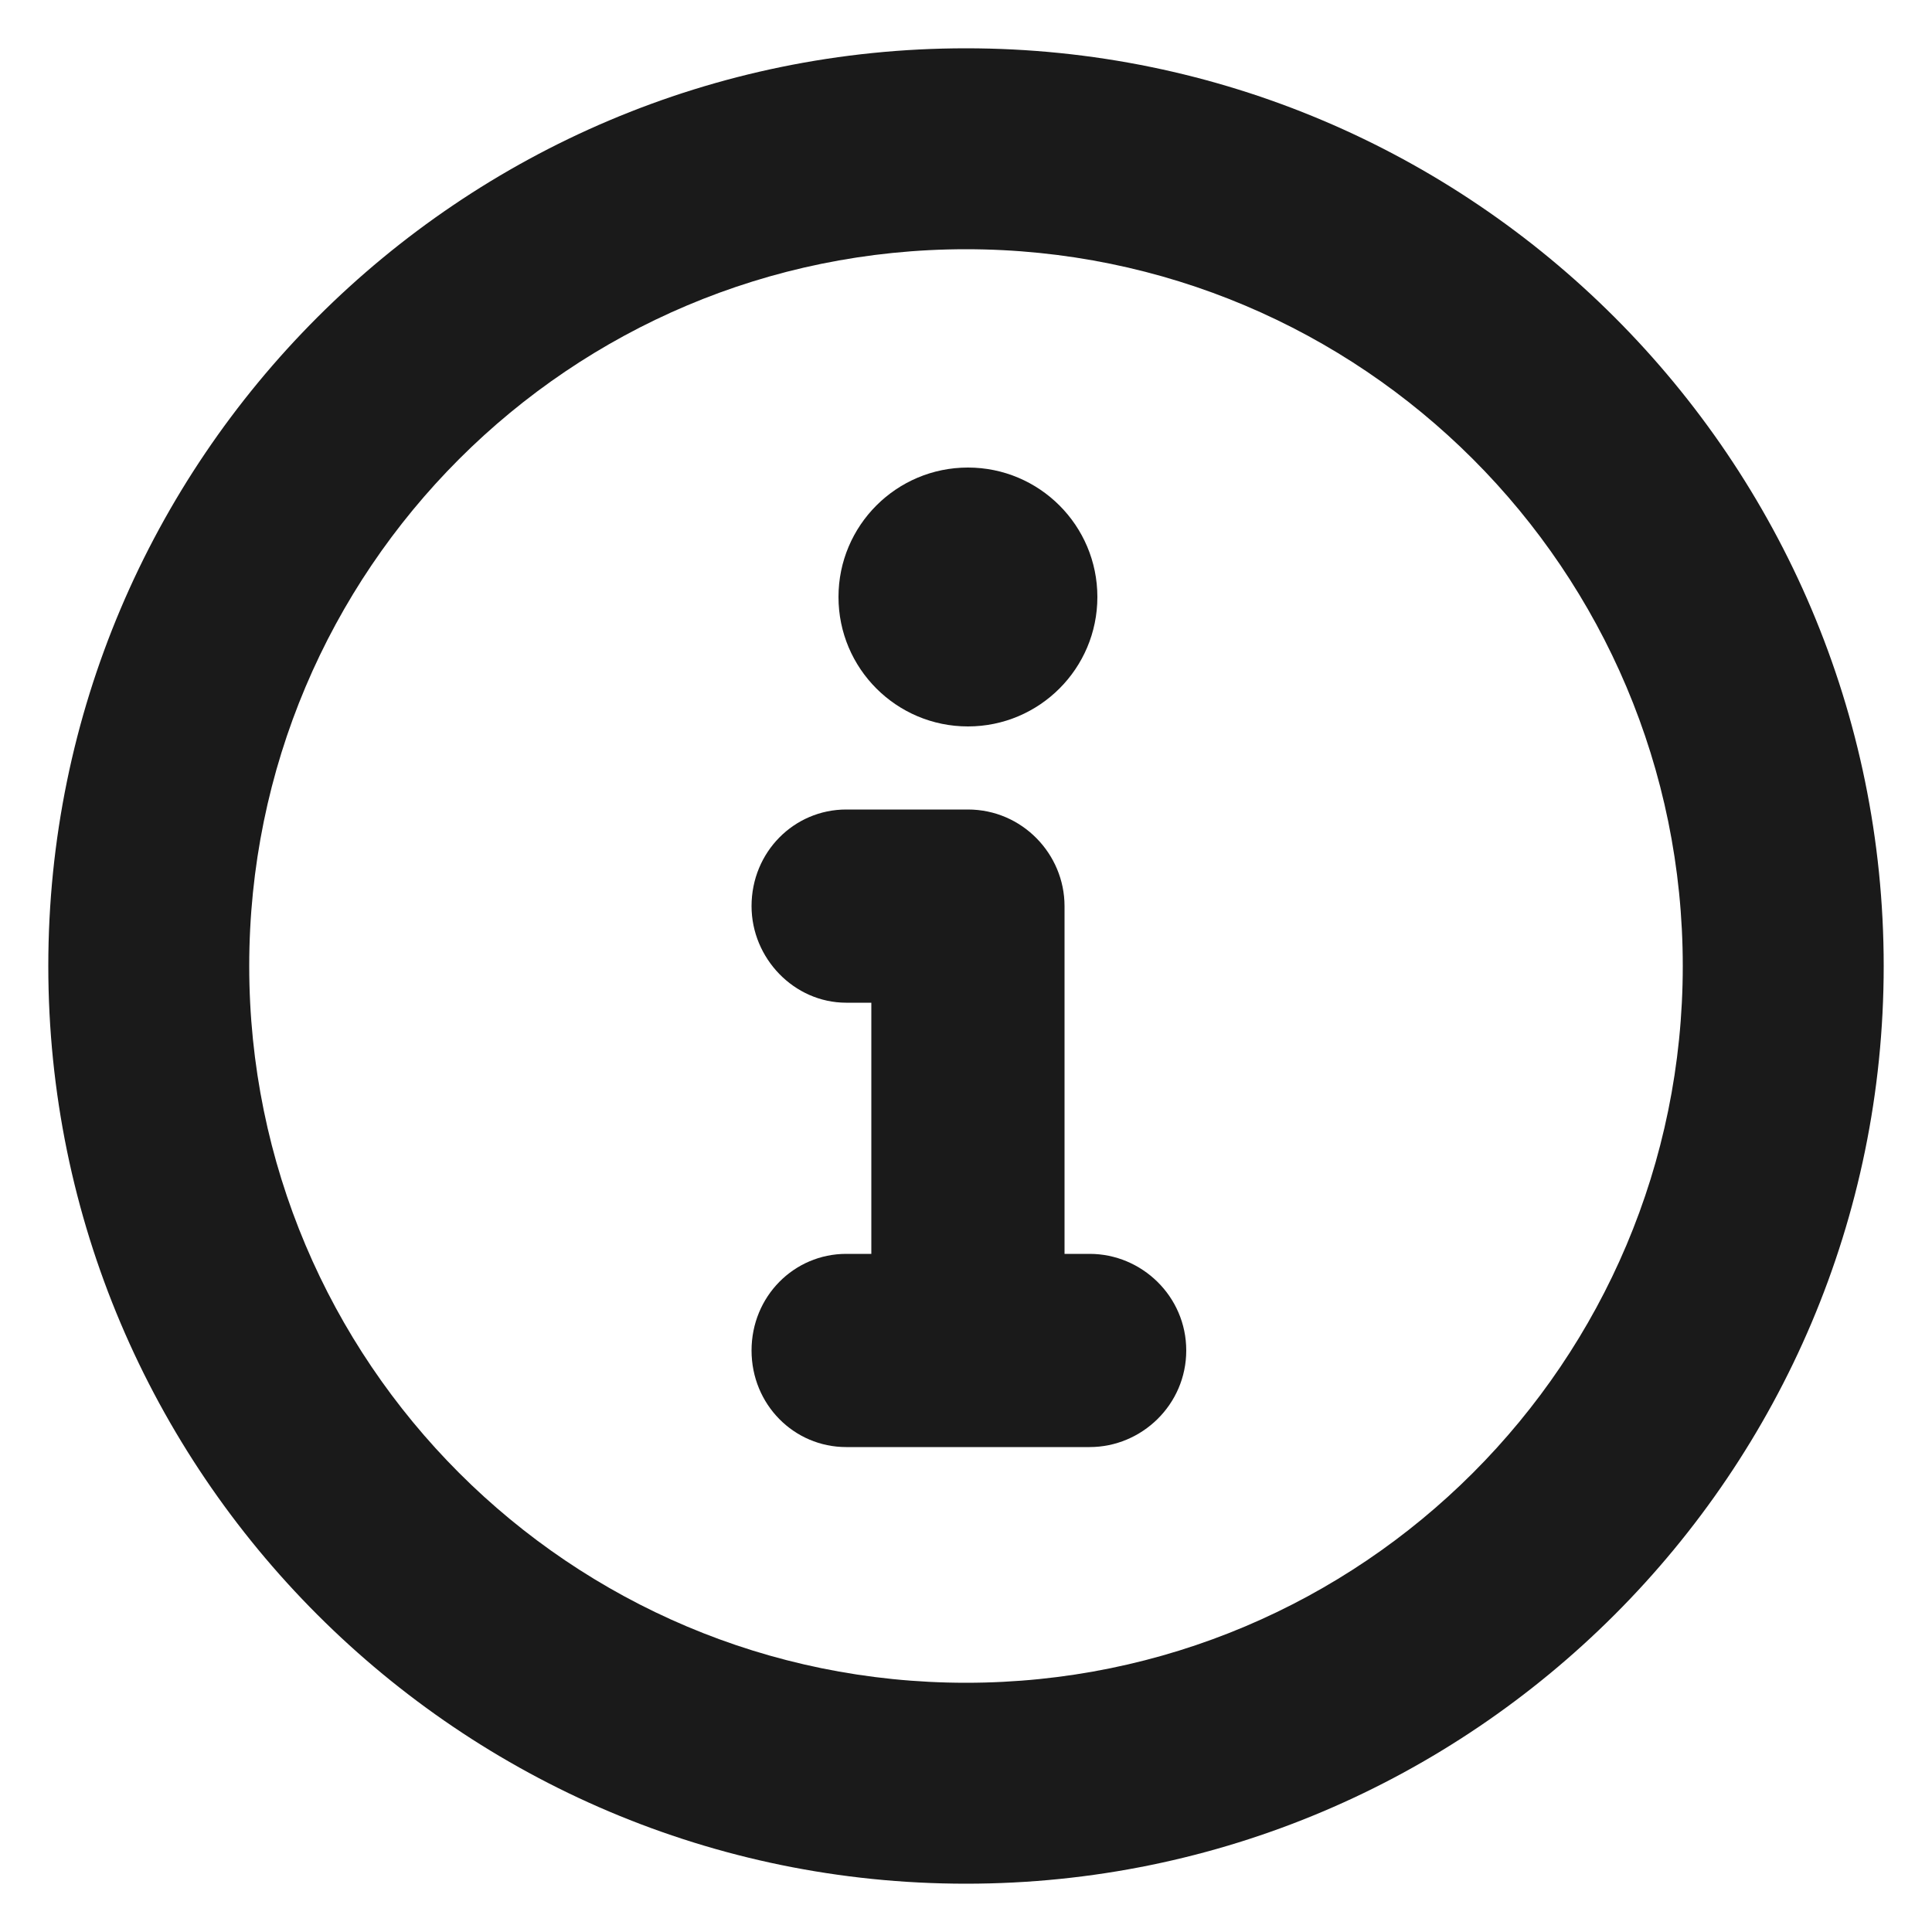
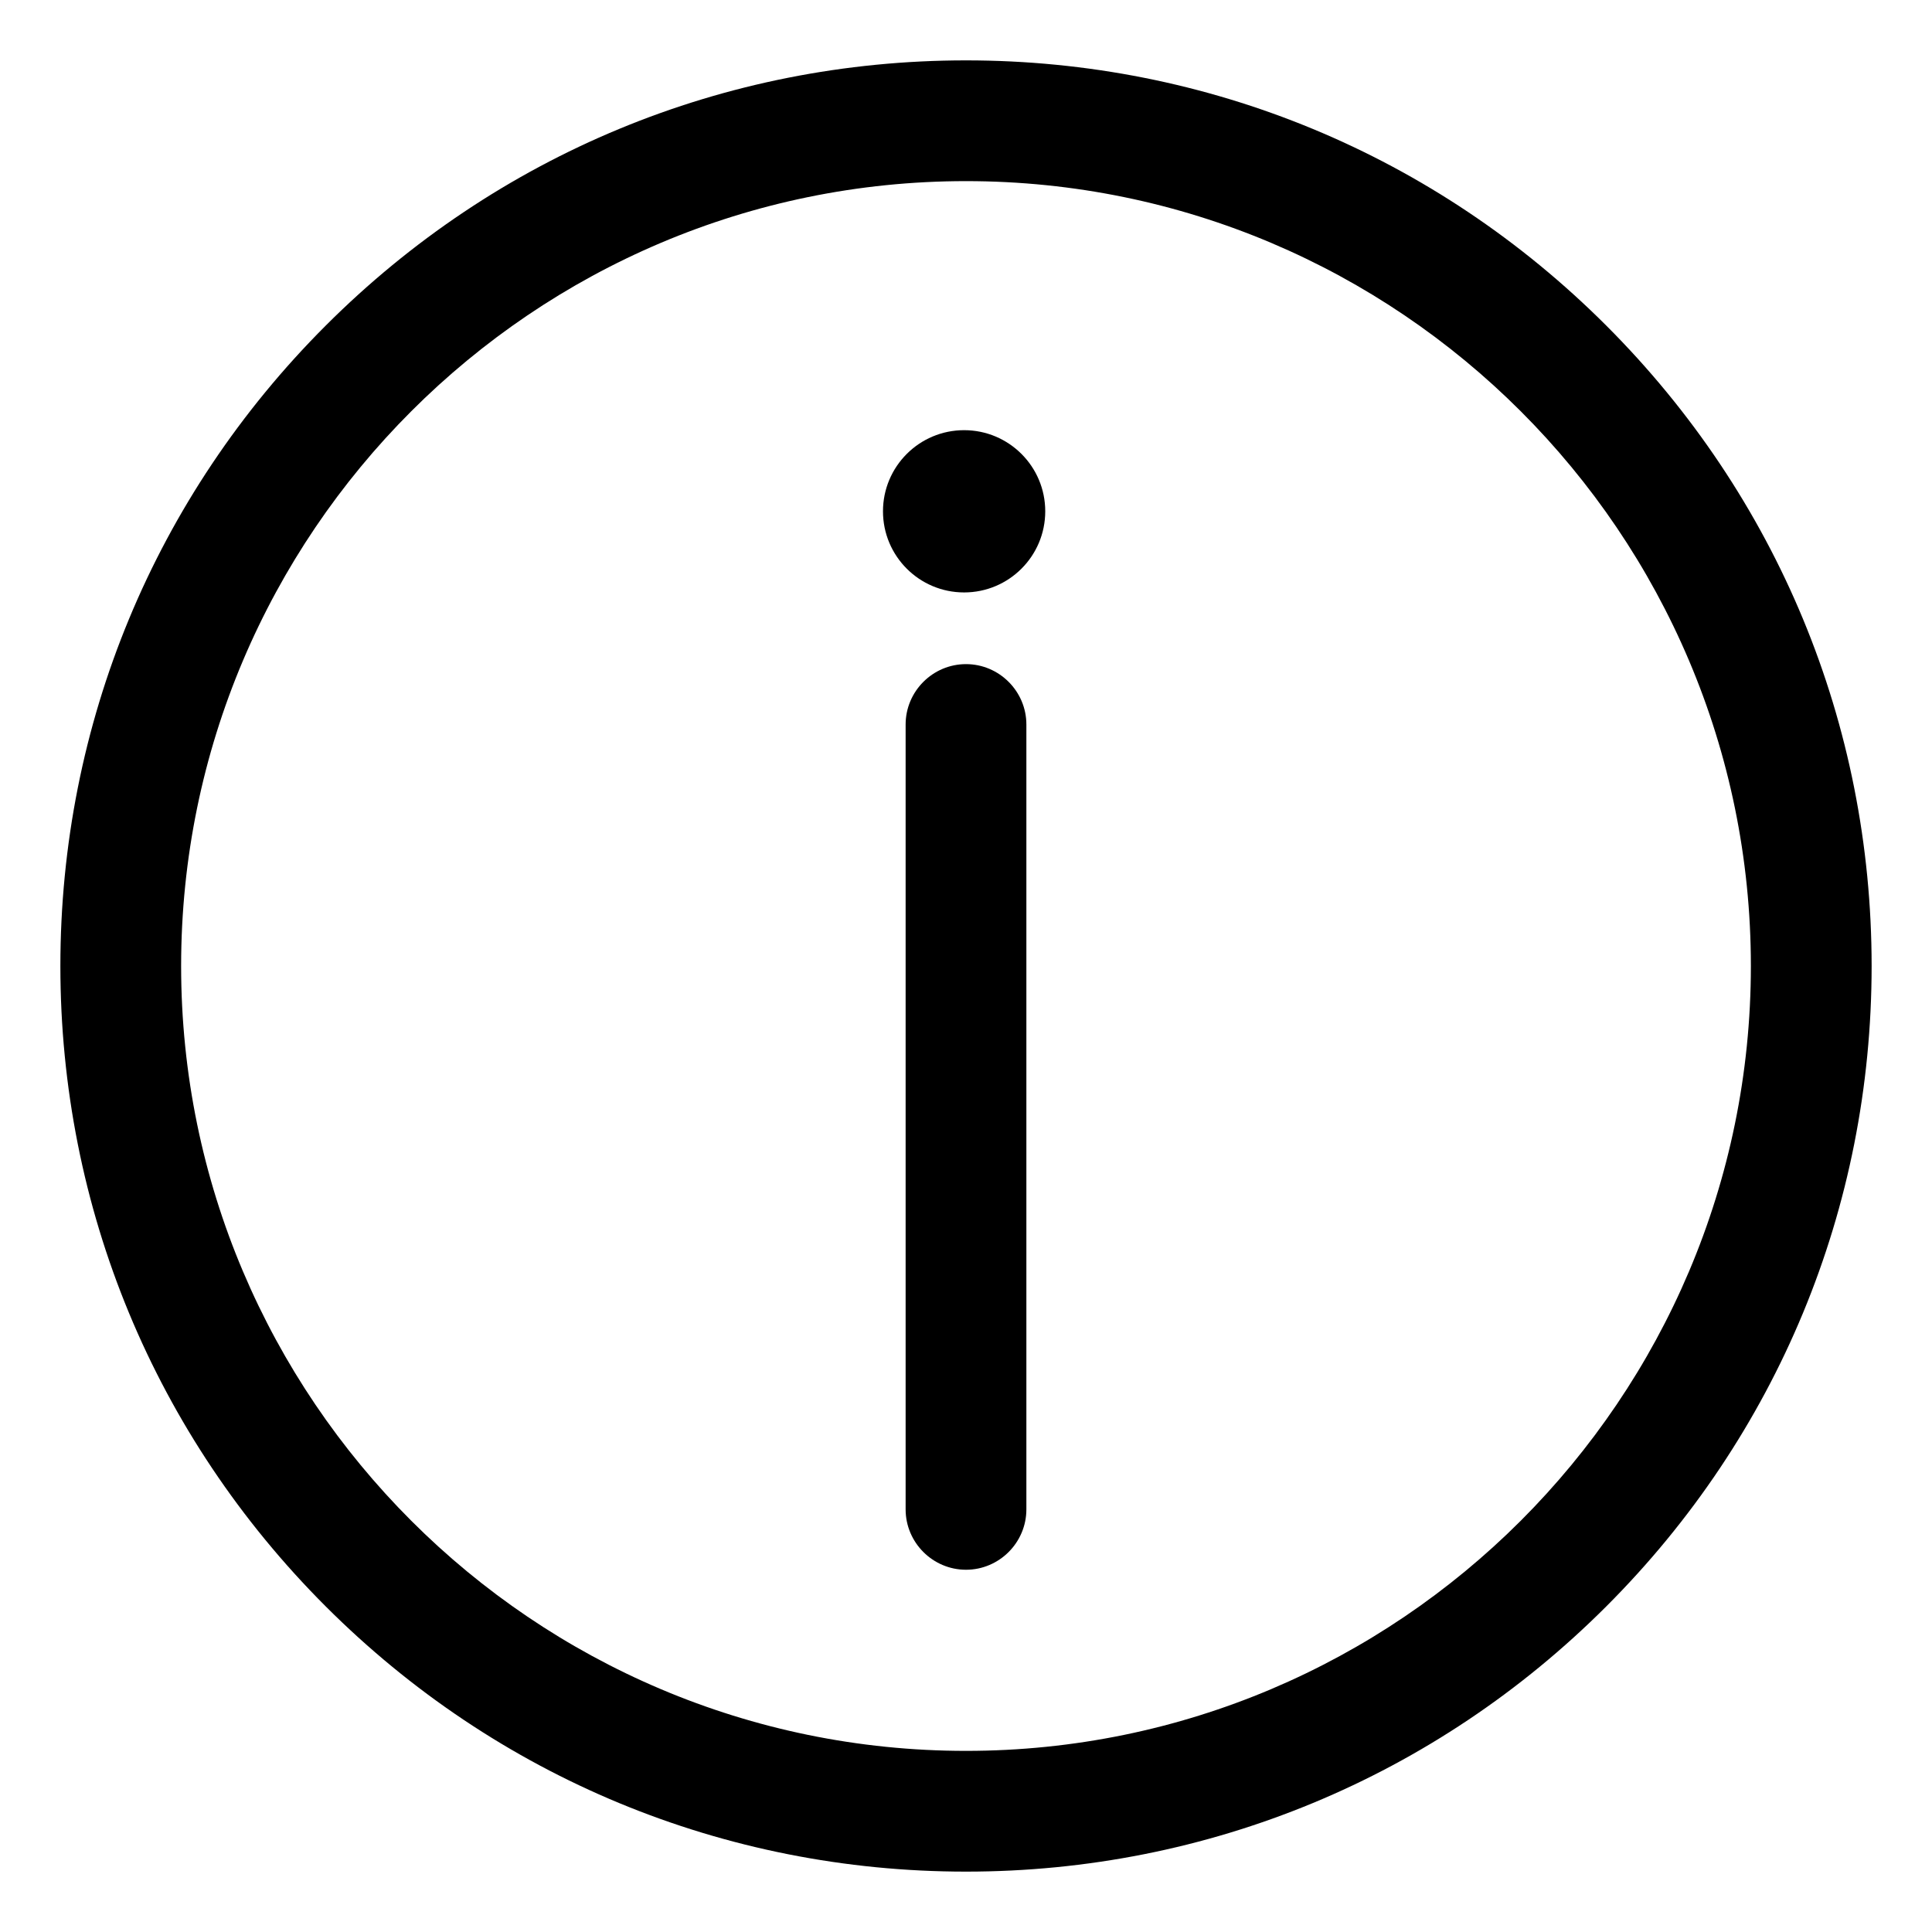
- <svg xmlns="http://www.w3.org/2000/svg" height="100px" width="100px" fill="#1A1A1A" version="1.1" x="0px" y="0px" viewBox="0 0 100 100" style="enable-background:new 0 0 100 100;" xml:space="preserve">
+ <svg xmlns="http://www.w3.org/2000/svg" width="1200pt" height="1200pt" version="1.1" viewBox="0 0 1200 1200">
  <g>
-     <g>
-       <g>
-         <path d="M50,2.5C23.8,2.5,2.5,23.8,2.5,50S23.8,97.5,50,97.5S97.5,76.2,97.5,50S76.2,2.5,50,2.5z M50,87.1     c-20.5,0-37.1-16.6-37.1-37.1S29.5,12.9,50,12.9S87.1,29.5,87.1,50S70.5,87.1,50,87.1z" />
-         <path d="M56.4,64.9h-1.3v-18c0-2.7-2.2-5-5-5h-6.3c-2.7,0-4.9,2.2-4.9,5c0,2.7,2.2,5,4.9,5h1.3v13h-1.3c-2.7,0-4.9,2.2-4.9,5     s2.2,5,4.9,5h12.6c2.7,0,5-2.2,5-5S59.1,64.9,56.4,64.9z" />
-         <circle cx="50.1" cy="30.9" r="6.7" />
-       </g>
-     </g>
+     <path d="m649.22 317.58c0 27.828-22.562 50.391-50.391 50.391s-50.391-22.562-50.391-50.391 22.562-50.391 50.391-50.391 50.391 22.562 50.391 50.391" />
+     <path d="m997.73 202.27c-106.17-106.17-247.5-164.77-397.73-164.77s-291.56 58.594-397.73 164.77-164.77 247.5-164.77 397.73 58.594 291.56 164.77 397.73 247.5 164.77 397.73 164.77 291.56-58.594 397.73-164.77 164.77-247.5 164.77-397.73-58.594-291.56-164.77-397.73zm-397.73 885.23c-268.83 0-487.5-218.67-487.5-487.5s218.67-487.5 487.5-487.5 487.5 218.67 487.5 487.5-218.67 487.5-487.5 487.5z" />
+     <path d="m600 412.5c-20.625 0-37.5 16.875-37.5 37.5v487.5c0 20.625 16.875 37.5 37.5 37.5s37.5-16.875 37.5-37.5v-487.5c0-20.625-16.875-37.5-37.5-37.5z" />
  </g>
</svg>
